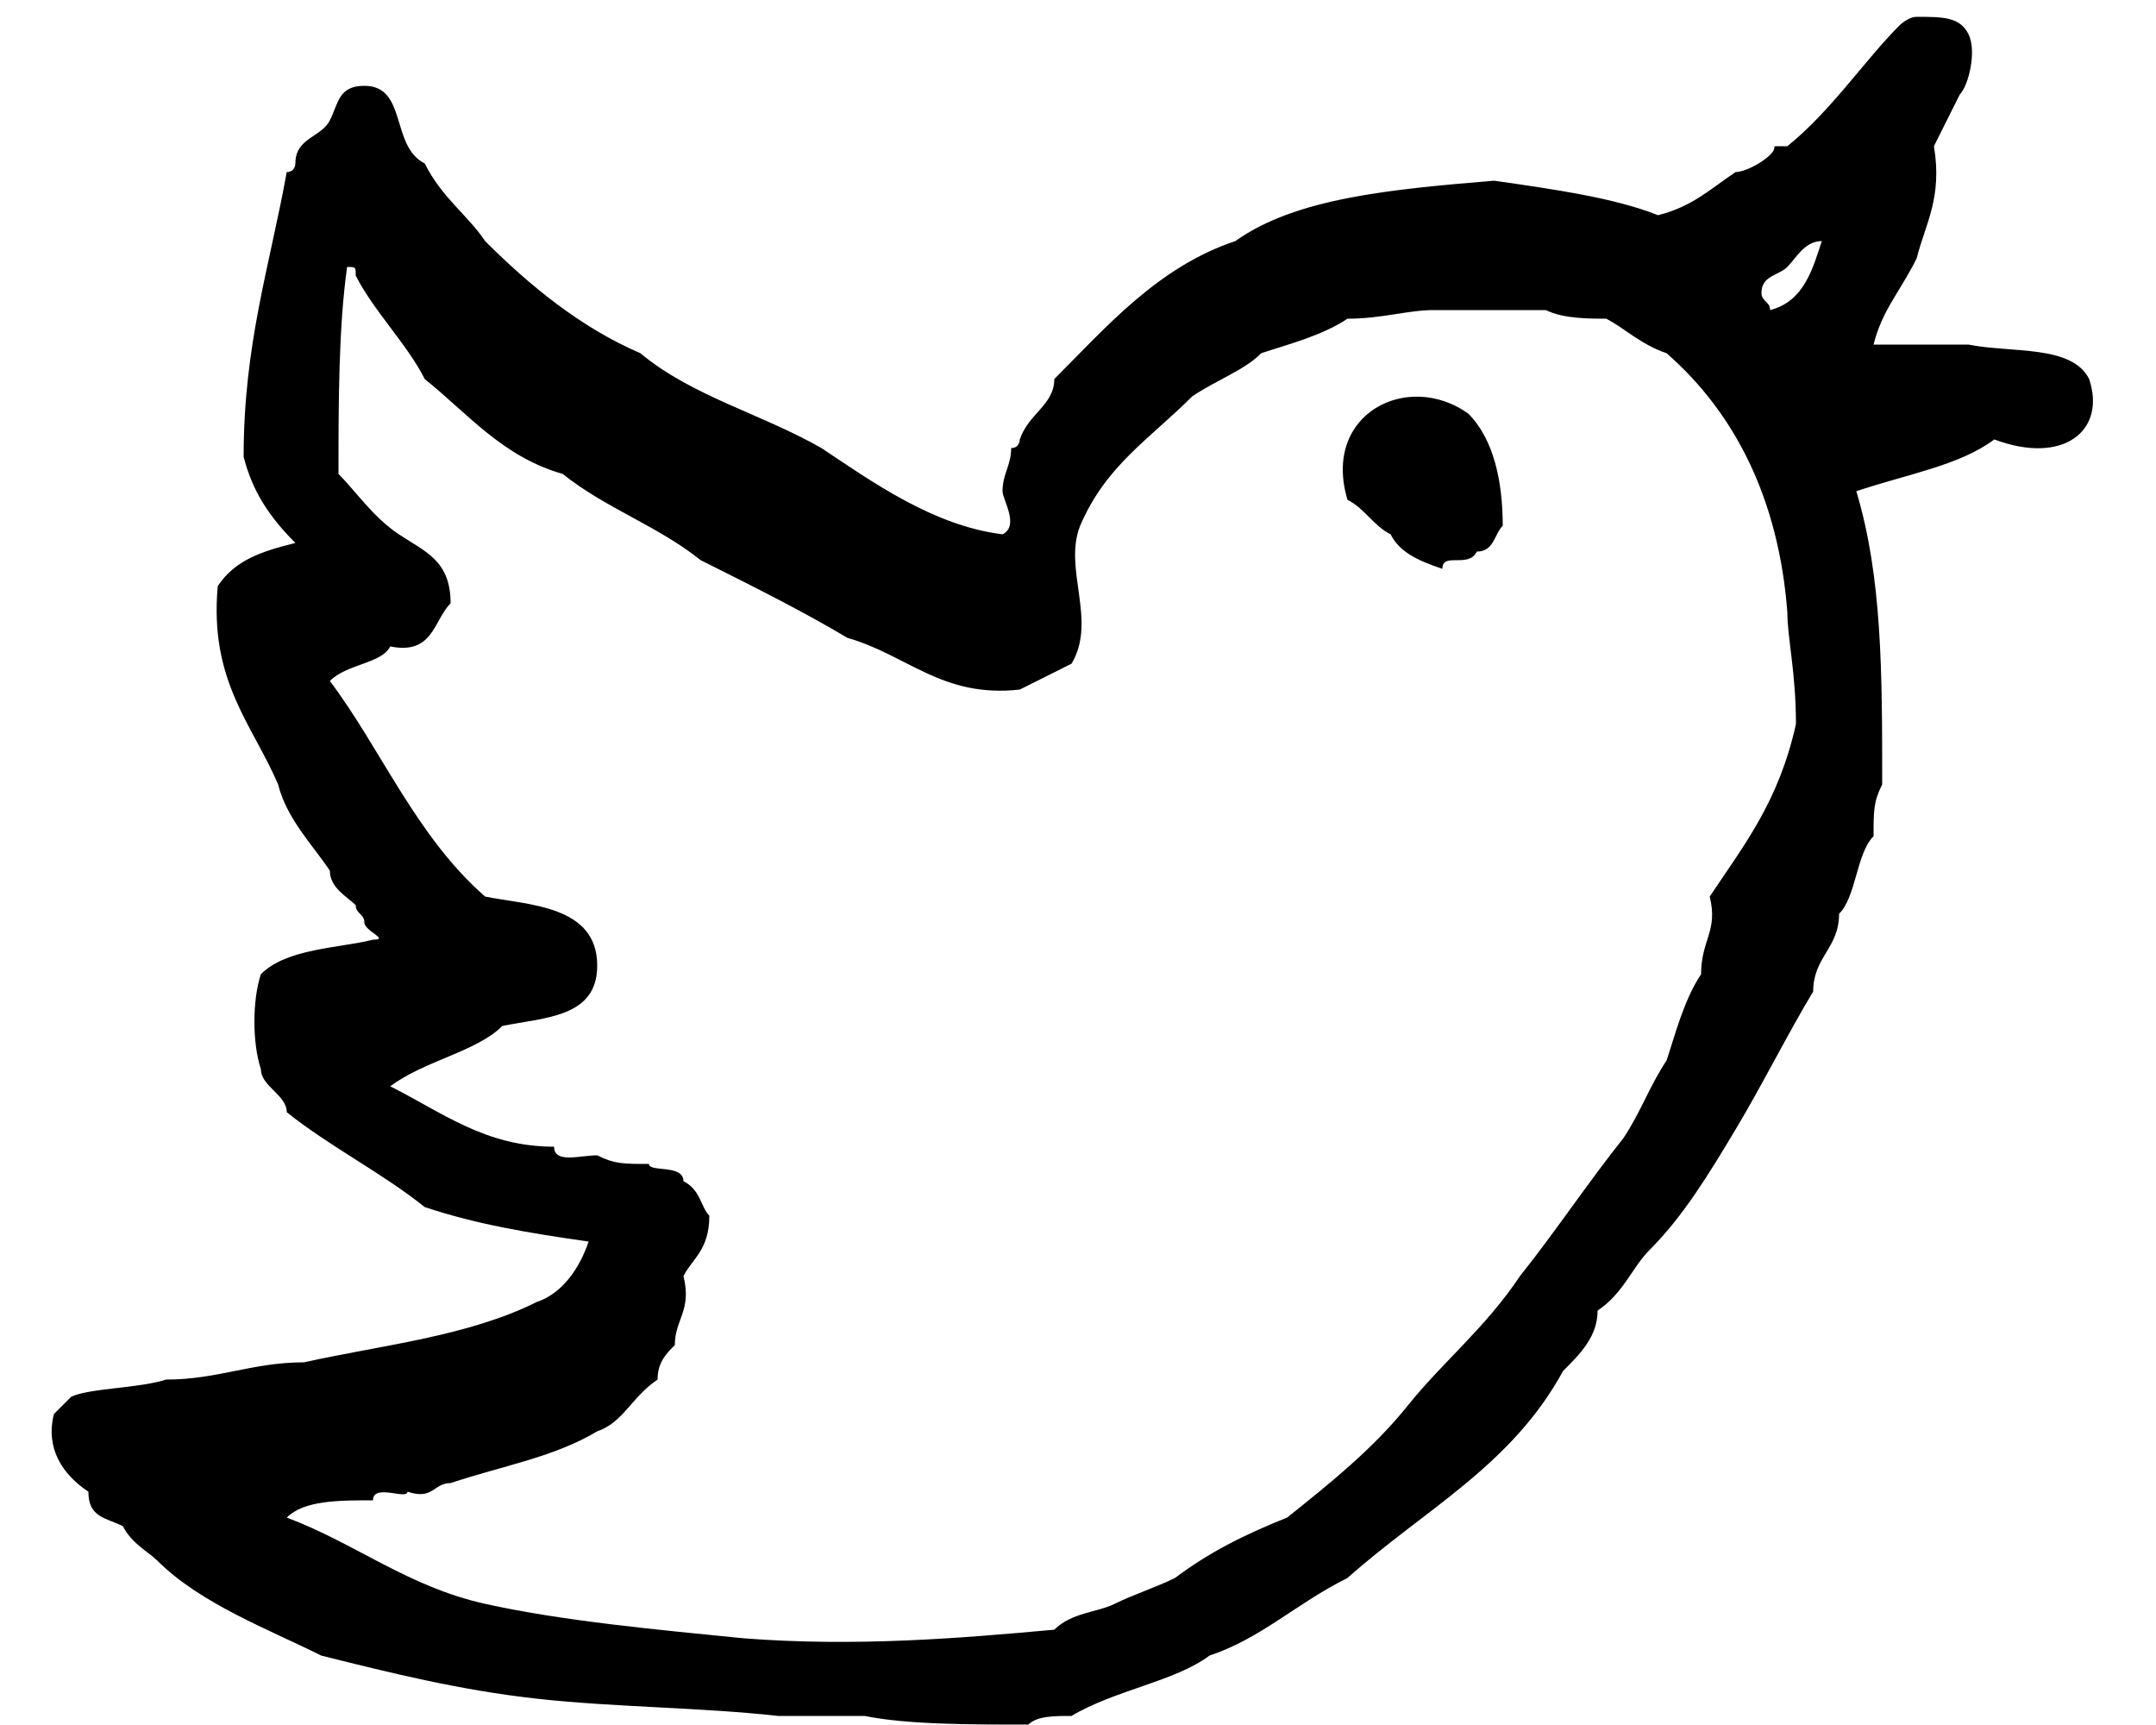
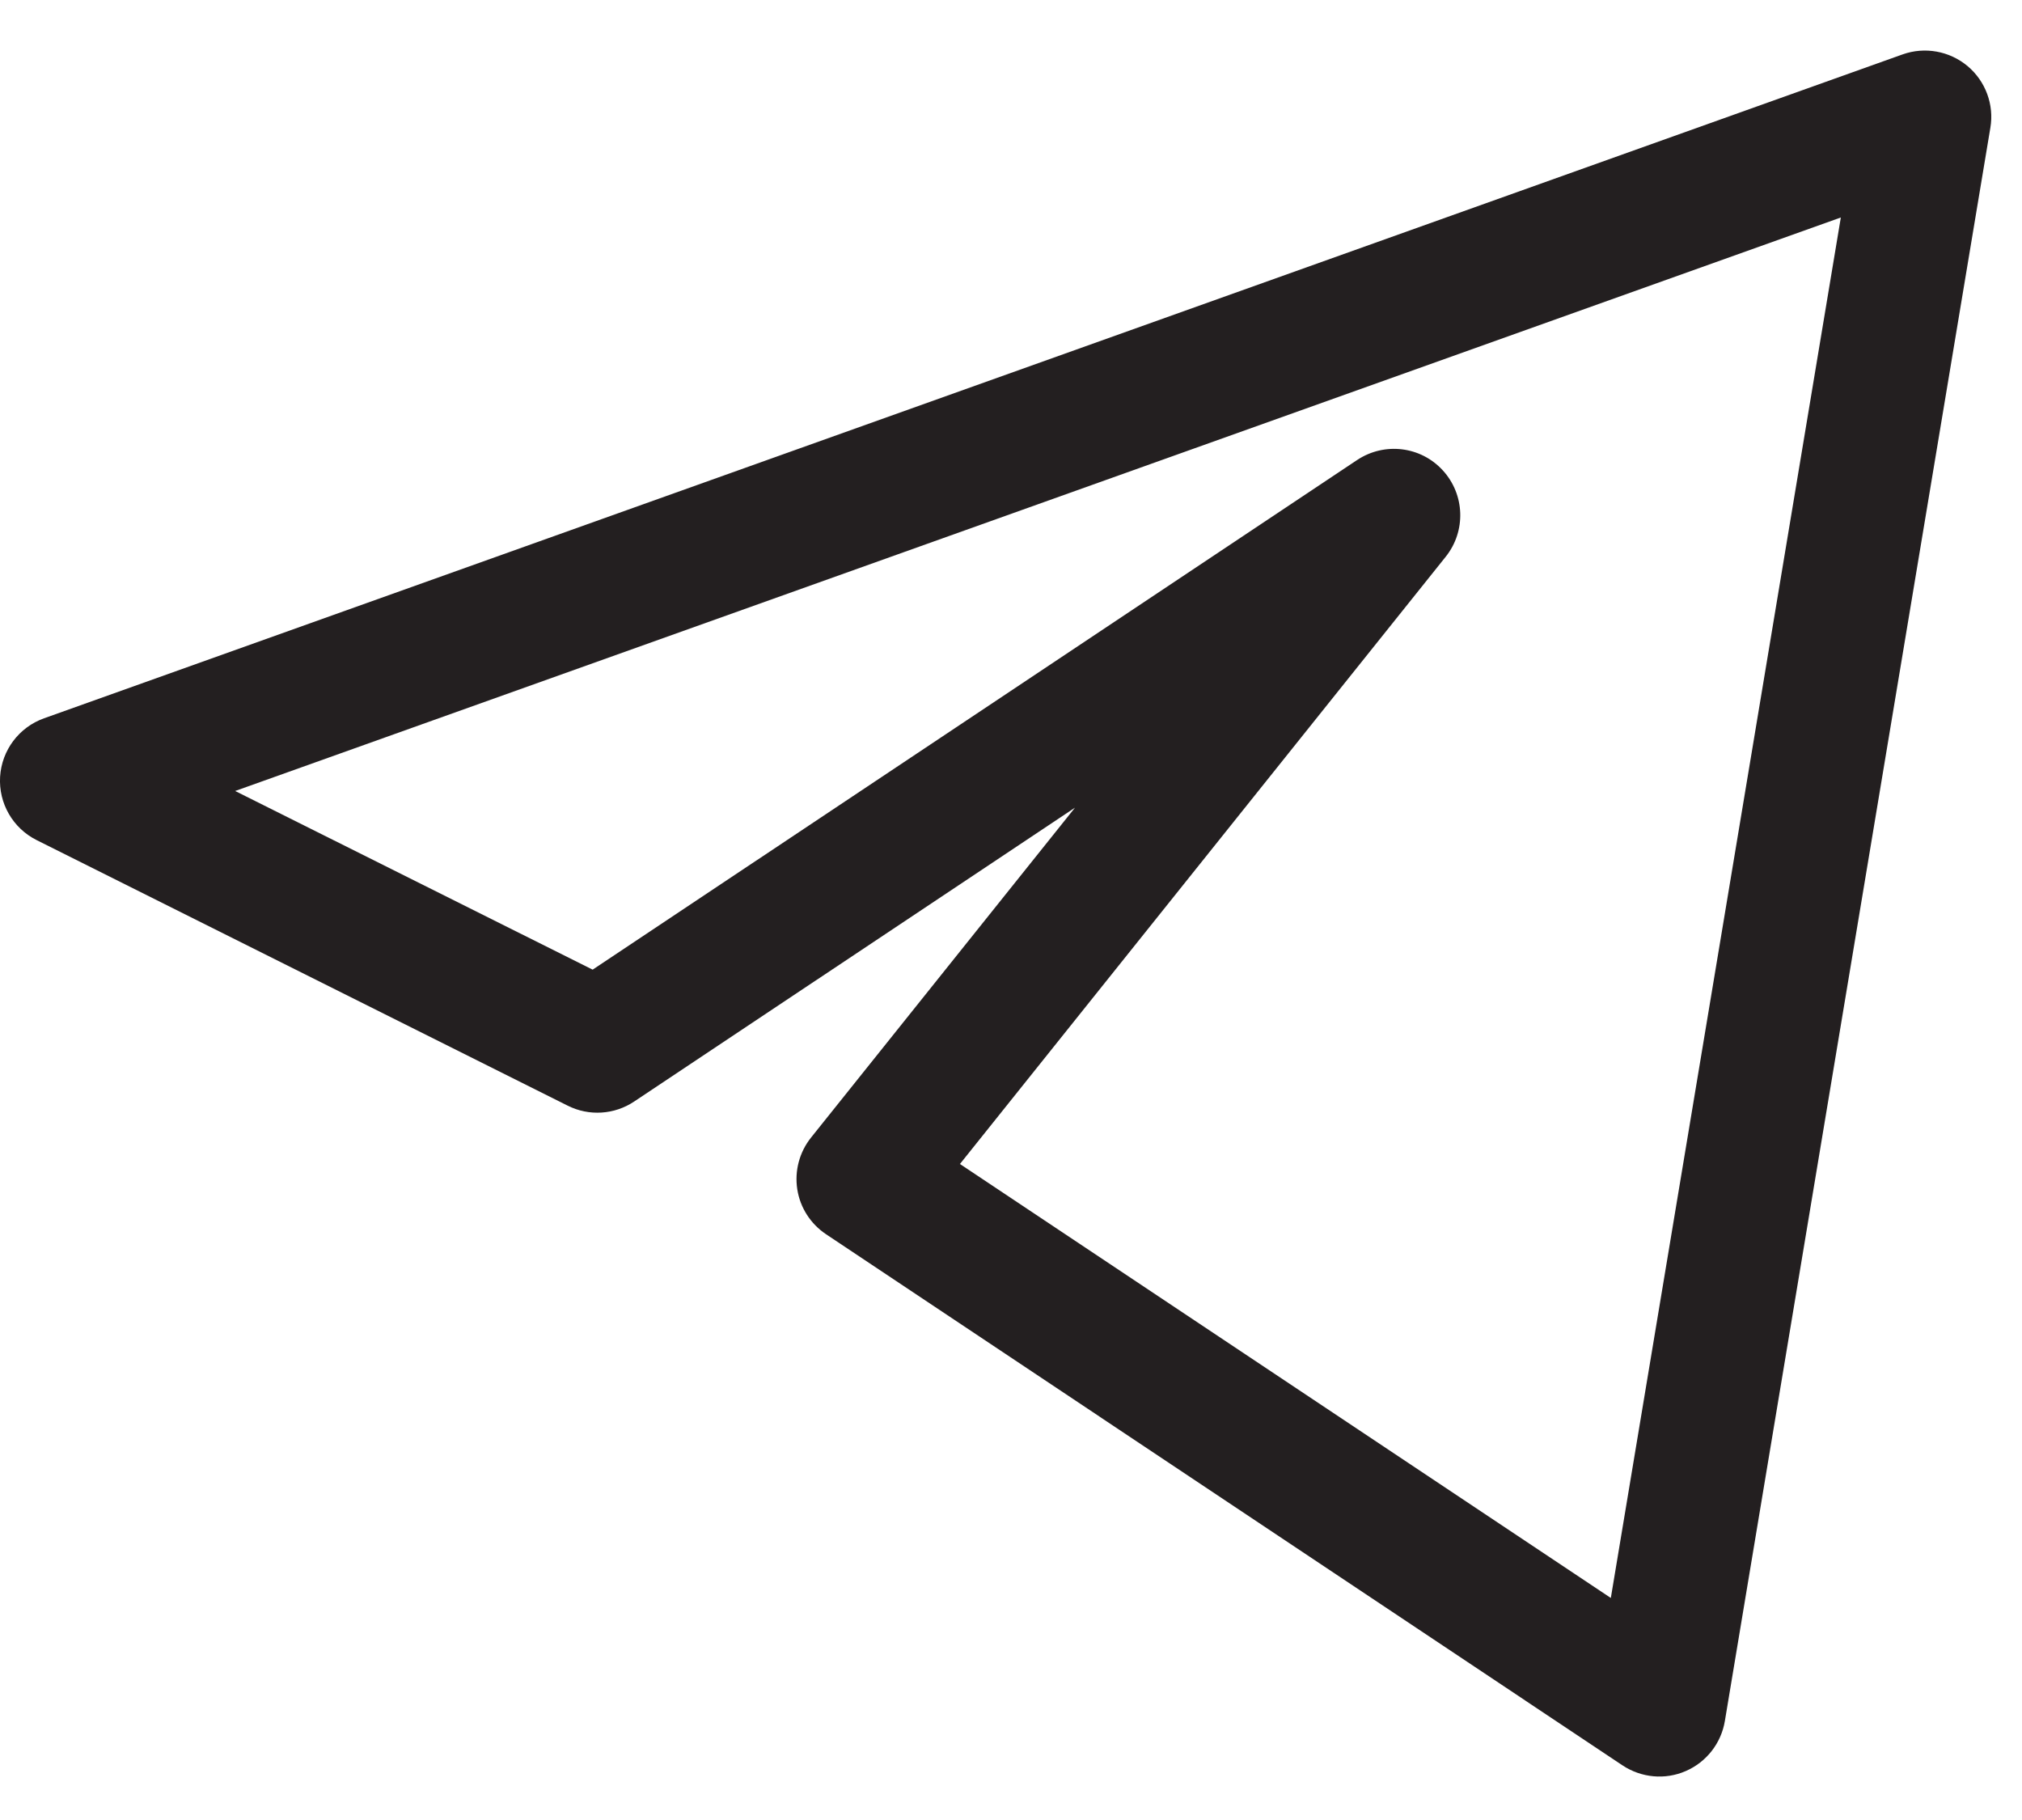
- <svg xmlns="http://www.w3.org/2000/svg" width="25" height="20" viewBox="0 0 25 20" fill="none">
-   <path d="M24.225 4.395C24.025 3.995 23.325 4.095 22.825 3.995H21.725C21.825 3.595 22.025 3.395 22.225 2.995C22.325 2.595 22.525 2.295 22.425 1.695C22.525 1.495 22.625 1.295 22.725 1.095C22.825 0.995 22.925 0.595 22.825 0.395C22.725 0.195 22.525 0.195 22.225 0.195C22.125 0.195 22.025 0.295 22.025 0.295C21.625 0.695 21.225 1.295 20.725 1.695H20.625C20.525 1.695 20.625 1.695 20.525 1.795C20.425 1.895 20.225 1.995 20.125 1.995C19.825 2.195 19.625 2.395 19.225 2.495C18.725 2.295 18.025 2.195 17.325 2.095C16.125 2.195 15.025 2.295 14.325 2.795C13.425 3.095 12.825 3.795 12.225 4.395C12.225 4.695 11.925 4.795 11.825 5.095C11.825 5.095 11.825 5.195 11.725 5.195C11.725 5.395 11.625 5.495 11.625 5.695C11.625 5.795 11.825 6.095 11.625 6.195C10.825 6.095 10.125 5.595 9.525 5.195C8.825 4.795 8.025 4.595 7.425 4.095C6.725 3.795 6.125 3.295 5.625 2.795C5.425 2.495 5.125 2.295 4.925 1.895C4.525 1.695 4.725 0.995 4.225 0.995C3.925 0.995 3.925 1.195 3.825 1.395C3.725 1.595 3.425 1.595 3.425 1.895C3.425 1.895 3.425 1.995 3.325 1.995C3.125 3.095 2.825 3.995 2.825 5.295C2.925 5.695 3.125 5.995 3.425 6.295C3.025 6.395 2.725 6.495 2.525 6.795C2.425 7.895 2.925 8.395 3.225 9.095C3.325 9.495 3.625 9.795 3.825 10.095C3.825 10.295 4.025 10.395 4.125 10.495C4.125 10.595 4.225 10.595 4.225 10.695C4.225 10.795 4.525 10.895 4.325 10.895C3.925 10.995 3.325 10.995 3.025 11.295C2.925 11.595 2.925 12.095 3.025 12.395C3.025 12.595 3.325 12.695 3.325 12.895C3.825 13.295 4.425 13.595 4.925 13.995C5.525 14.195 6.125 14.295 6.825 14.395C6.725 14.695 6.525 14.995 6.225 15.095C5.425 15.495 4.425 15.595 3.525 15.795C2.925 15.795 2.525 15.995 1.925 15.995C1.625 16.095 1.025 16.095 0.825 16.195C0.725 16.295 0.725 16.295 0.625 16.395C0.525 16.795 0.725 17.095 1.025 17.295C1.025 17.595 1.225 17.595 1.425 17.695C1.525 17.895 1.725 17.995 1.825 18.095C2.325 18.595 3.125 18.895 3.725 19.195C4.525 19.395 5.325 19.595 6.225 19.695C7.125 19.795 8.125 19.795 9.025 19.895H10.025C10.525 19.995 11.225 19.995 11.925 19.995C12.025 19.895 12.225 19.895 12.425 19.895C12.925 19.595 13.625 19.495 14.025 19.195C14.625 18.995 15.025 18.595 15.625 18.295C16.525 17.495 17.525 16.995 18.125 15.895C18.325 15.695 18.525 15.495 18.525 15.195C18.825 14.995 18.925 14.695 19.125 14.495C19.525 14.095 19.825 13.595 20.125 13.095C20.425 12.595 20.725 11.995 21.025 11.495C21.025 11.095 21.325 10.995 21.325 10.595C21.525 10.395 21.525 9.895 21.725 9.695C21.725 9.395 21.725 9.295 21.825 9.095C21.825 7.795 21.825 6.695 21.525 5.695C22.125 5.495 22.725 5.395 23.125 5.095C23.925 5.395 24.425 4.995 24.225 4.395ZM20.825 8.395C20.625 9.295 20.225 9.795 19.825 10.395C19.925 10.795 19.725 10.895 19.725 11.295C19.525 11.595 19.425 11.995 19.325 12.295C19.125 12.595 19.025 12.895 18.825 13.195C18.425 13.695 18.025 14.295 17.625 14.795C17.225 15.395 16.725 15.795 16.325 16.295C15.925 16.795 15.425 17.195 14.925 17.595C14.425 17.795 14.025 17.995 13.625 18.295C13.425 18.395 13.125 18.495 12.925 18.595C12.725 18.695 12.425 18.695 12.225 18.895C11.125 18.995 9.925 19.095 8.625 18.995C7.625 18.895 6.525 18.795 5.625 18.595C4.725 18.395 4.125 17.895 3.325 17.595C3.525 17.395 3.925 17.395 4.325 17.395C4.325 17.195 4.725 17.395 4.725 17.295C5.025 17.395 5.025 17.195 5.225 17.195C5.825 16.995 6.425 16.895 6.925 16.595C7.225 16.495 7.325 16.195 7.625 15.995C7.625 15.795 7.725 15.695 7.825 15.595C7.825 15.295 8.025 15.195 7.925 14.795C8.025 14.595 8.225 14.495 8.225 14.095C8.125 13.995 8.125 13.795 7.925 13.695C7.925 13.495 7.525 13.595 7.525 13.495C7.225 13.495 7.125 13.495 6.925 13.395C6.725 13.395 6.425 13.495 6.425 13.295C5.625 13.295 5.125 12.895 4.525 12.595C4.925 12.295 5.525 12.195 5.825 11.895C6.325 11.795 6.925 11.795 6.925 11.195C6.925 10.495 6.125 10.495 5.625 10.395C4.825 9.695 4.425 8.695 3.825 7.895C4.025 7.695 4.425 7.695 4.525 7.495C5.025 7.595 5.025 7.195 5.225 6.995C5.225 6.495 4.925 6.395 4.625 6.195C4.325 5.995 4.125 5.695 3.925 5.495C3.925 4.695 3.925 3.795 4.025 3.095C4.125 3.095 4.125 3.095 4.125 3.195C4.325 3.595 4.725 3.995 4.925 4.395C5.425 4.795 5.825 5.295 6.525 5.495C7.025 5.895 7.625 6.095 8.125 6.495C8.725 6.795 9.325 7.095 9.825 7.395C10.525 7.595 10.925 8.095 11.825 7.995C12.025 7.895 12.225 7.795 12.425 7.695C12.725 7.195 12.325 6.595 12.525 6.095C12.825 5.395 13.325 5.095 13.825 4.595C14.125 4.395 14.425 4.295 14.625 4.095C14.925 3.995 15.325 3.895 15.625 3.695C16.025 3.695 16.325 3.595 16.625 3.595H17.925C18.125 3.695 18.425 3.695 18.625 3.695C18.825 3.795 19.025 3.995 19.325 4.095C20.125 4.795 20.625 5.795 20.725 7.095C20.725 7.395 20.825 7.795 20.825 8.395ZM21.125 2.795C21.025 3.095 20.925 3.495 20.525 3.595C20.525 3.495 20.425 3.495 20.425 3.395C20.425 3.195 20.625 3.195 20.725 3.095C20.825 2.995 20.925 2.795 21.125 2.795C21.225 2.795 21.125 2.695 21.125 2.795ZM15.625 5.795C15.825 5.895 15.925 6.095 16.125 6.195C16.225 6.395 16.425 6.495 16.725 6.595C16.725 6.395 17.025 6.595 17.125 6.395C17.325 6.395 17.325 6.195 17.425 6.095C17.425 5.595 17.325 5.095 17.025 4.795C16.325 4.295 15.325 4.795 15.625 5.795Z" fill="black" />
+ <svg xmlns="http://www.w3.org/2000/svg" width="20" height="18" viewBox="0 0 20 18" fill="none">
+   <path fill-rule="evenodd" clip-rule="evenodd" d="M19.461 0.653C19.639 0.802 19.726 1.035 19.687 1.264L17.061 17.021C17.024 17.241 16.879 17.427 16.674 17.516C16.47 17.605 16.235 17.583 16.049 17.46L8.171 12.207C8.018 12.105 7.914 11.944 7.886 11.762C7.858 11.58 7.907 11.395 8.022 11.251L10.633 7.988L6.273 10.894C6.077 11.025 5.826 11.041 5.615 10.935L0.363 8.309C0.128 8.192 -0.015 7.945 0.001 7.682C0.017 7.42 0.188 7.192 0.436 7.104L18.819 0.538C19.038 0.46 19.282 0.504 19.461 0.653ZM2.326 7.823L5.862 9.59L13.423 4.55C13.693 4.37 14.053 4.413 14.271 4.652C14.49 4.891 14.502 5.253 14.3 5.506L9.495 11.512L15.933 15.804L18.208 2.151L2.326 7.823Z" fill="#231F20" />
</svg>
